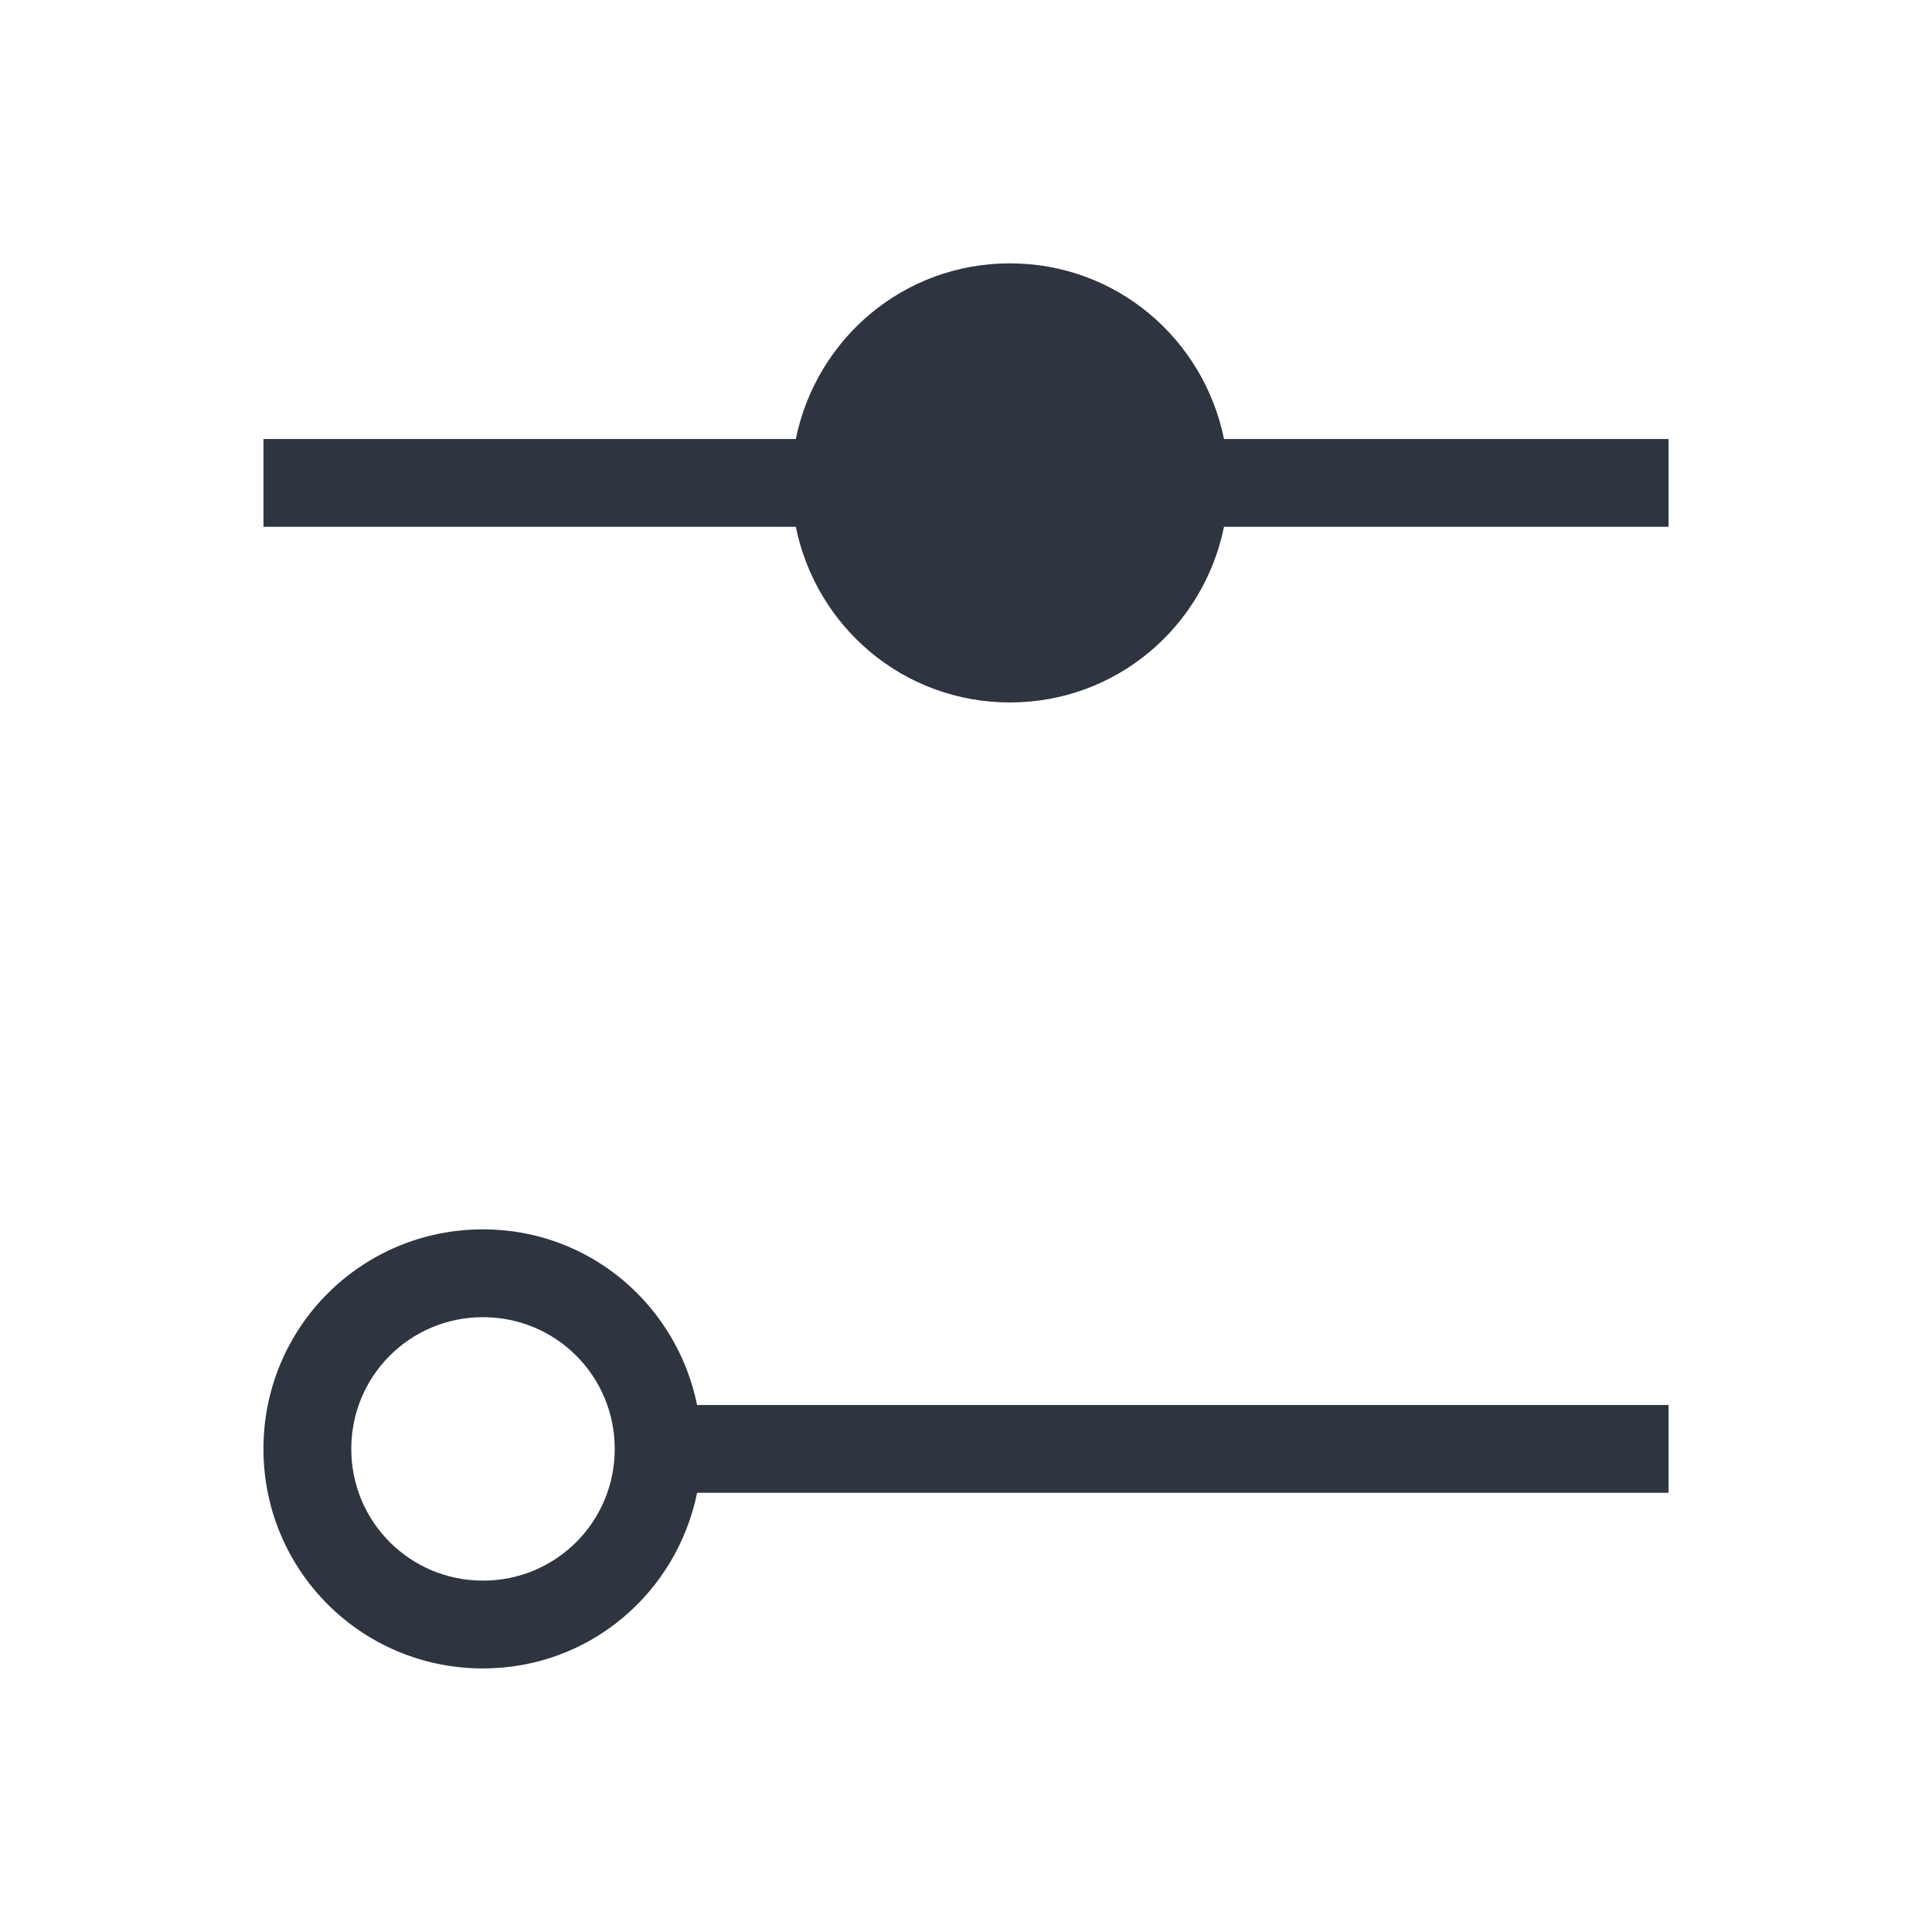
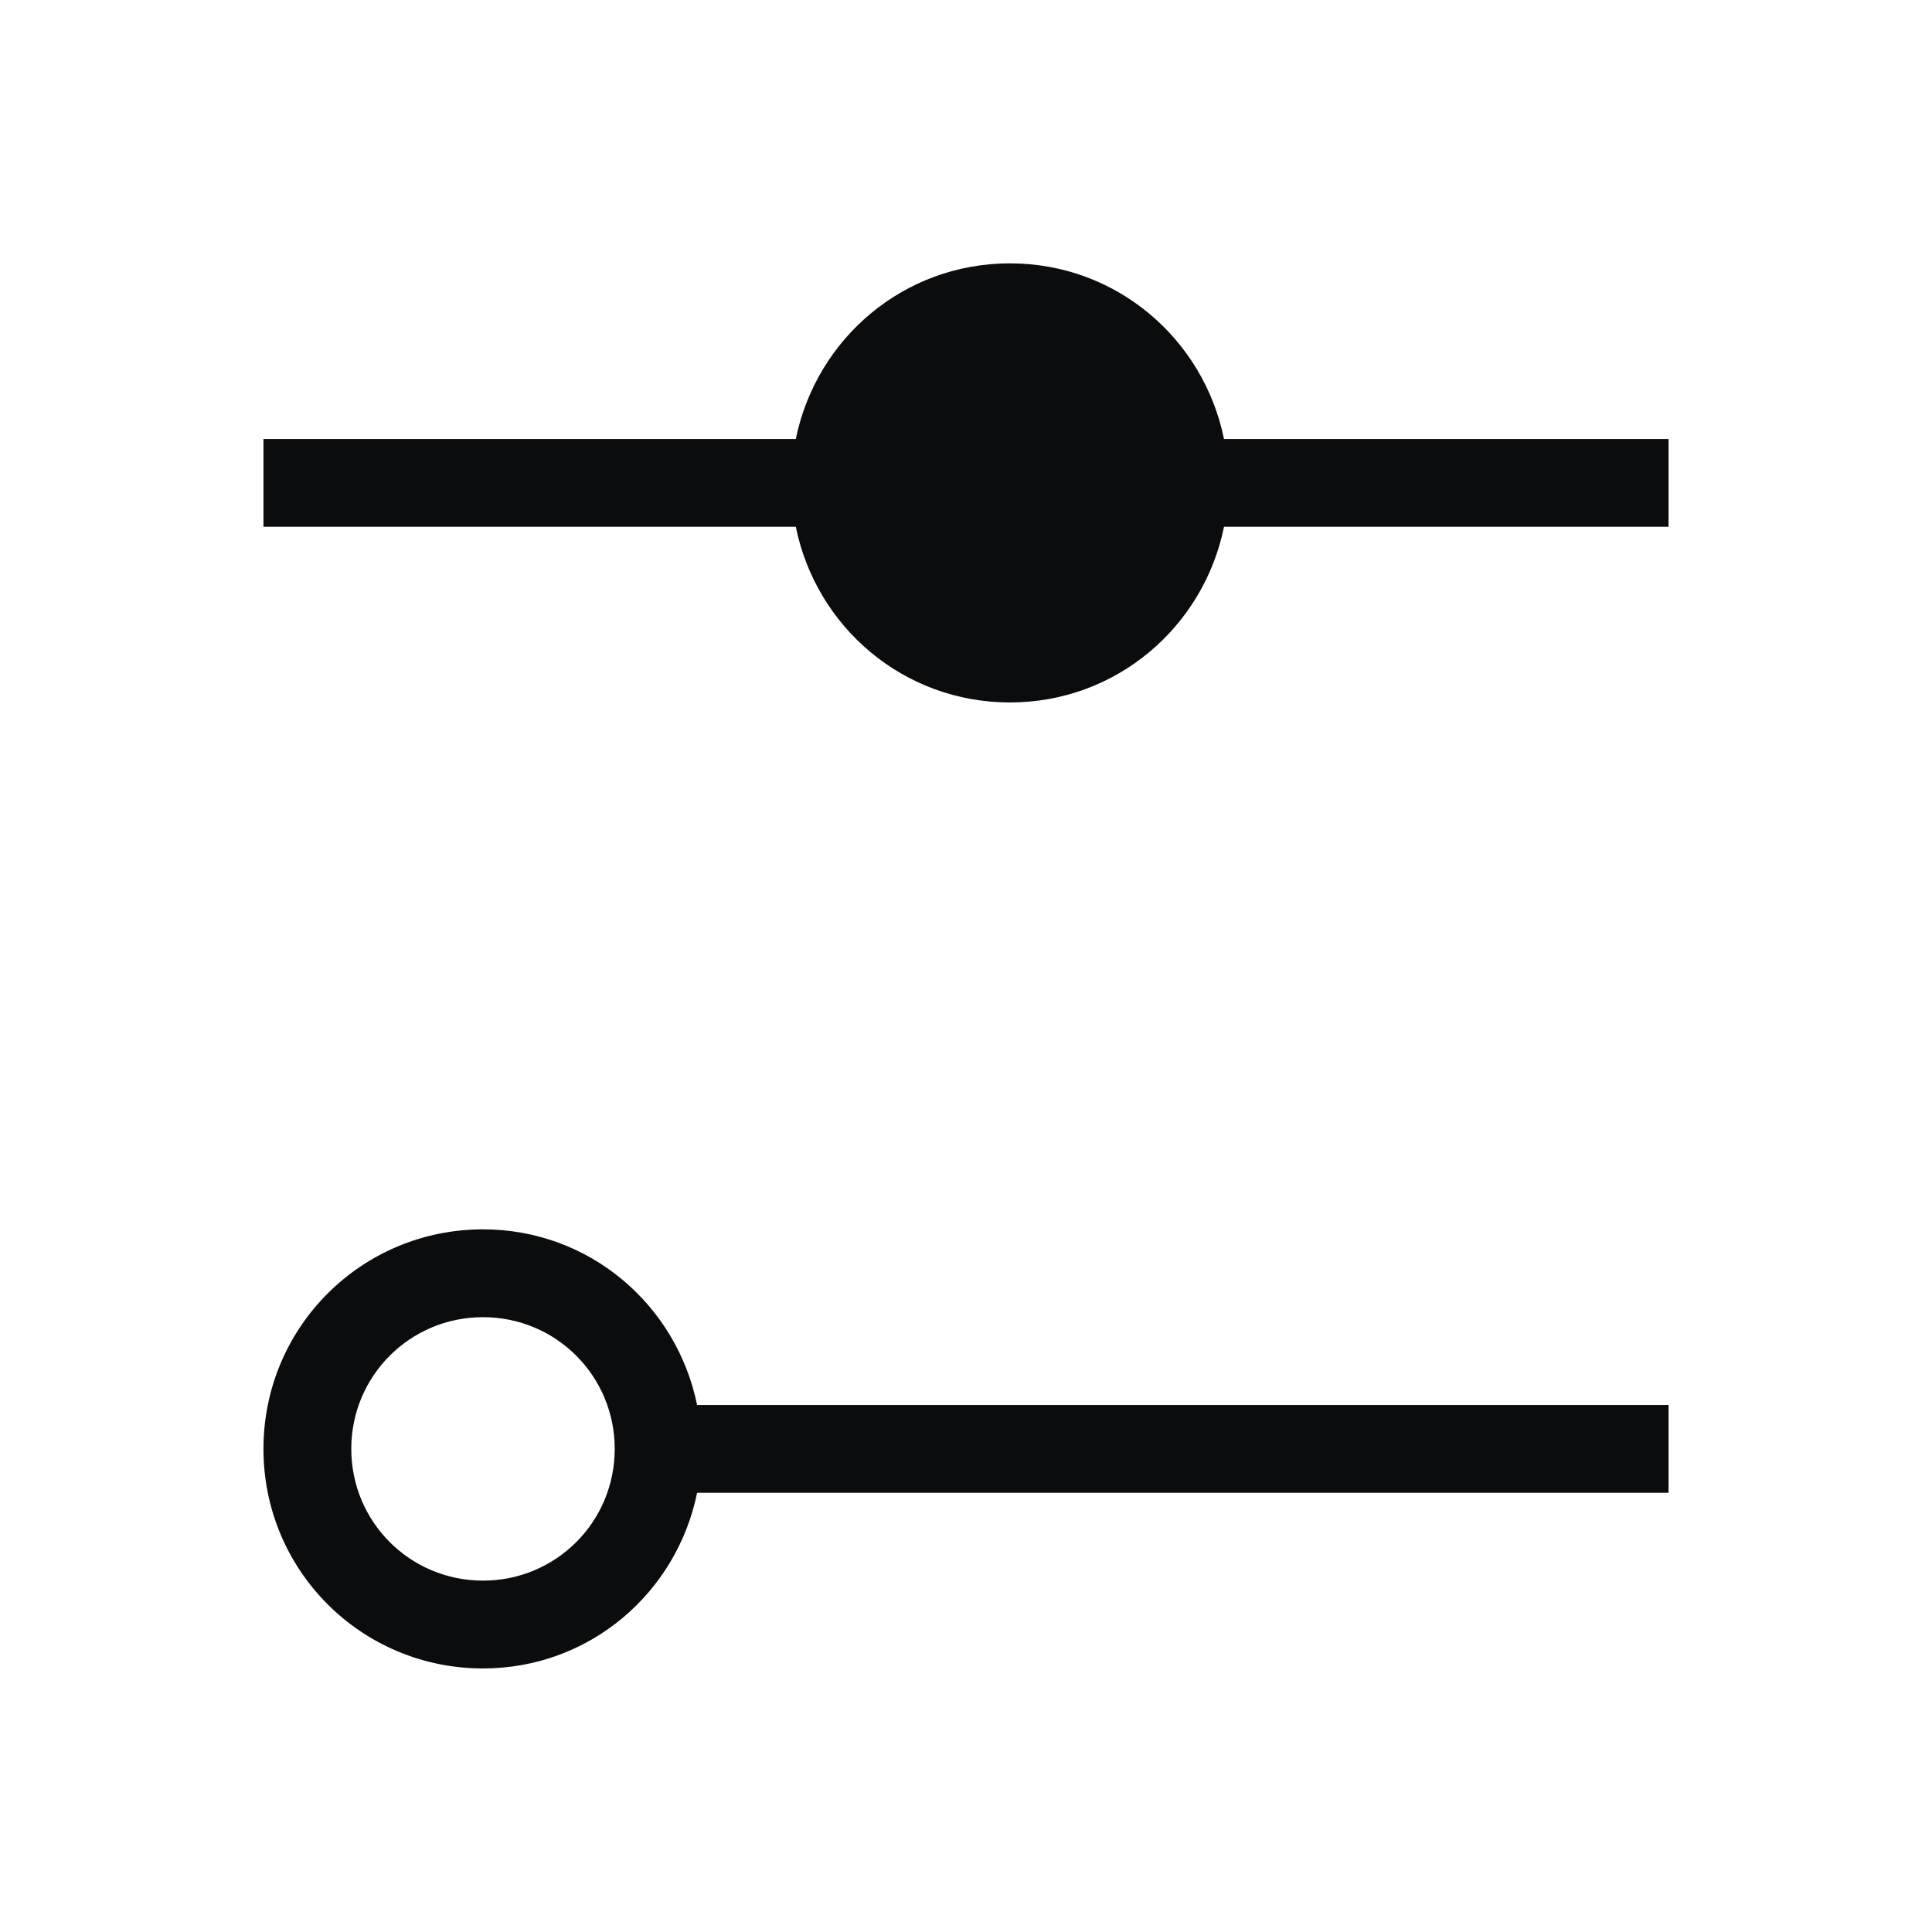
- <svg xmlns="http://www.w3.org/2000/svg" viewBox="0 0 22 22" id="svg" version="1.1" width="100%" height="100%">
+ <svg xmlns="http://www.w3.org/2000/svg" height="100%" width="100%" version="1.1" id="svg" viewBox="0 0 22 22">
  <defs id="defs81">
-     <style id="current-color-scheme" type="text/css">
+     <style type="text/css" id="current-color-scheme">
      .ColorScheme-Text {
        color:#7B7C7E;
      }
      .ColorScheme-Background{
        color:#EFF0F1;
      }
      .ColorScheme-Highlight{
        color:#3DAEE6;
      }
      .ColorScheme-ViewText {
        color:#7B7C7E;
      }
      .ColorScheme-ViewBackground{
        color:#FCFCFC;
      }
      .ColorScheme-ViewHover {
        color:#3DAEE6;
      }
      .ColorScheme-ViewFocus{
        color:#1E92FF;
      }
      .ColorScheme-ButtonText {
        color:#7B7C7E;
      }
      .ColorScheme-ButtonBackground{
        color:#EFF0F1;
      }
      .ColorScheme-ButtonHover {
        color:#3DAEE6;
      }
      .ColorScheme-ButtonFocus{
        color:#1E92FF;
      }
</style>
  </defs>
-   <g transform="matrix(1.5,0,0,1.499996,-5.499998,-1551.04)" id="configure" style="fill:#31363b">
-     <rect style="opacity:0.01;fill:#ed1515;fill-opacity:0.004;stroke:none" id="rect2985" width="14.667" height="14.667" x="3.667" y="1034.029" />
-     <path style="fill:#2e3440;fill-opacity:1;stroke:none" d="M 12.5,4 C 11.288,4 10.295,4.859 10.062,6 L 4,6 4,7 10.062,7 c 0.232,1.141 1.226,2 2.438,2 1.212,0 2.205,-0.859 2.438,-2 L 20,7 20,6 14.938,6 C 14.705,4.859 13.712,4 12.5,4 z m -6,11 C 5.115,15 4,16.115 4,17.5 4,18.885 5.115,20 6.5,20 7.712,20 8.705,19.141 8.938,18 L 20,18 20,17 8.938,17 C 8.705,15.859 7.712,15 6.5,15 z m 0,1 C 7.331,16 8,16.669 8,17.5 8,18.331 7.331,19 6.5,19 5.669,19 5,18.331 5,17.5 5,16.669 5.669,16 6.5,16 z" transform="matrix(0.6666667,0,0,0.6666682,2.999999,1033.362)" id="rect4139" class="ColorScheme-Text" />
+   <g style="fill:#31363b" id="configure" transform="matrix(1.5,0,0,1.499996,-5.499998,-1551.04)">
+     <rect y="1034.029" x="3.667" height="14.667" width="14.667" id="rect2985" style="opacity:0.01;fill:#ed1515;fill-opacity:0.004;stroke:none" />
+     <path class="ColorScheme-Text" id="rect4139" transform="matrix(0.6666667,0,0,0.6666682,2.999999,1033.362)" d="M 12.5,4 C 11.288,4 10.295,4.859 10.062,6 L 4,6 4,7 10.062,7 c 0.232,1.141 1.226,2 2.438,2 1.212,0 2.205,-0.859 2.438,-2 L 20,7 20,6 14.938,6 C 14.705,4.859 13.712,4 12.5,4 z m -6,11 C 5.115,15 4,16.115 4,17.5 4,18.885 5.115,20 6.5,20 7.712,20 8.705,19.141 8.938,18 L 20,18 20,17 8.938,17 C 8.705,15.859 7.712,15 6.5,15 z m 0,1 C 7.331,16 8,16.669 8,17.5 8,18.331 7.331,19 6.5,19 5.669,19 5,18.331 5,17.5 5,16.669 5.669,16 6.5,16 z" style="fill:#0b0c0d;fill-opacity:1;stroke:none" />
  </g>
</svg>
